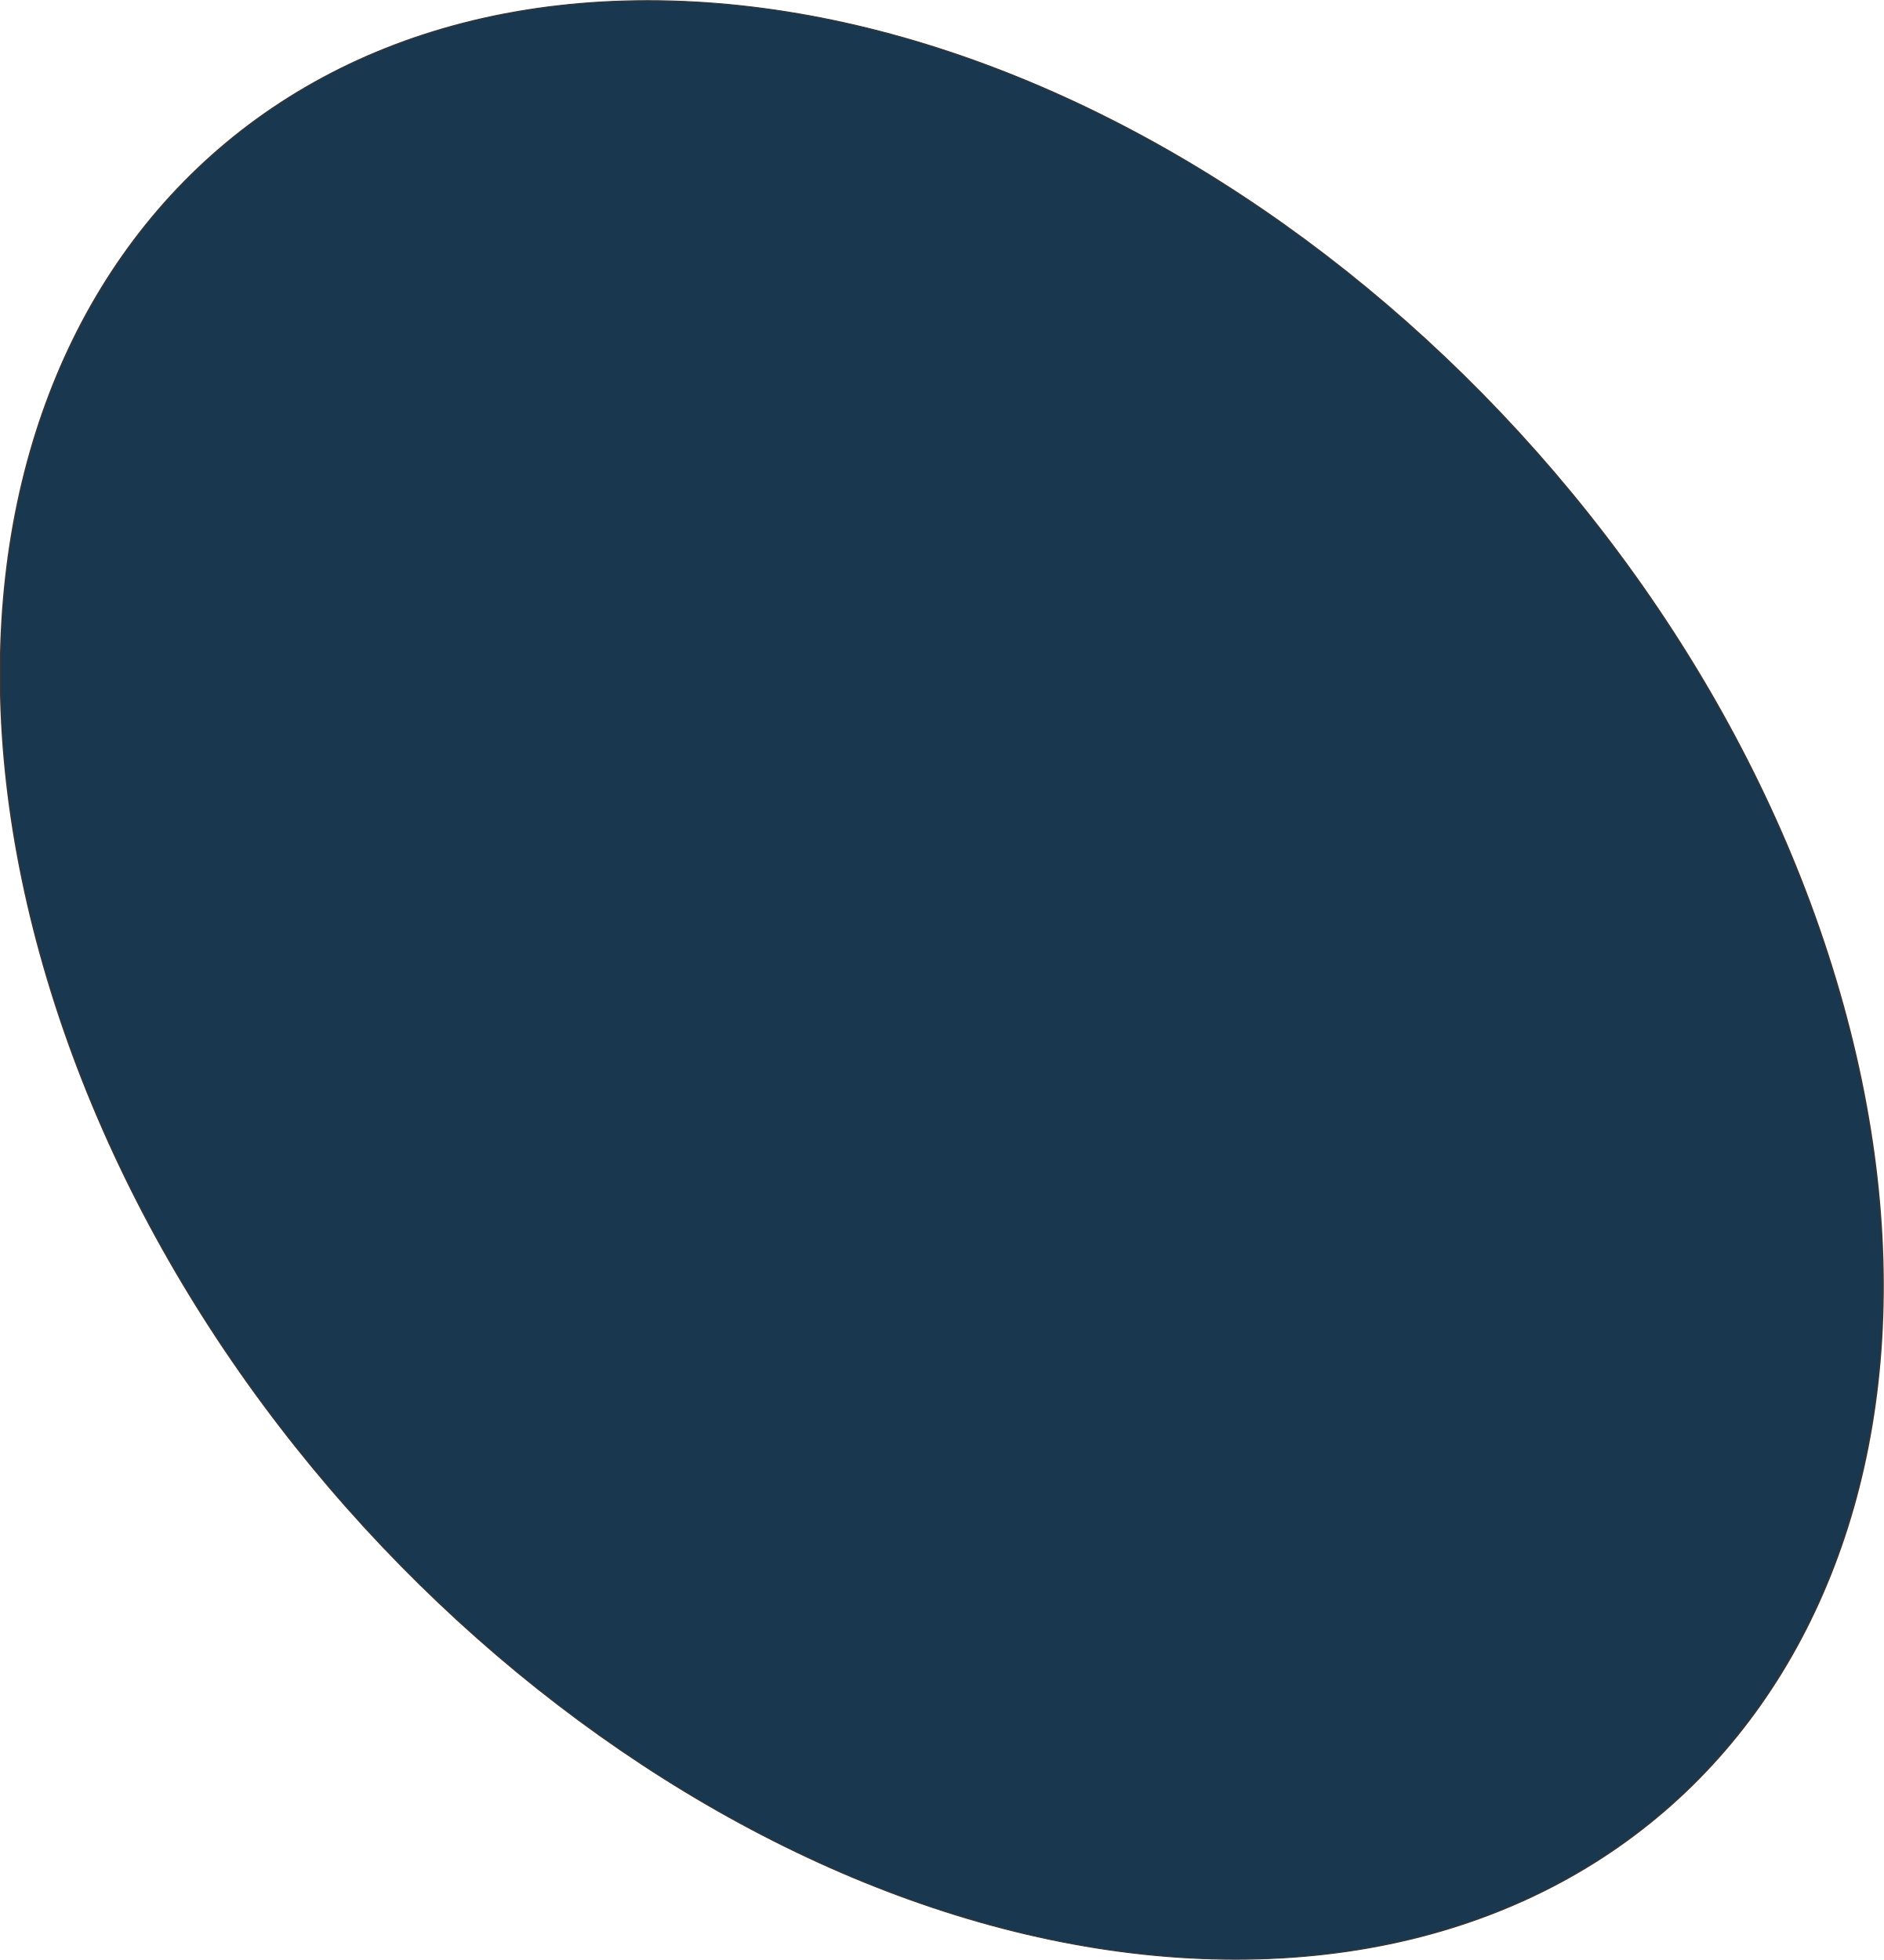
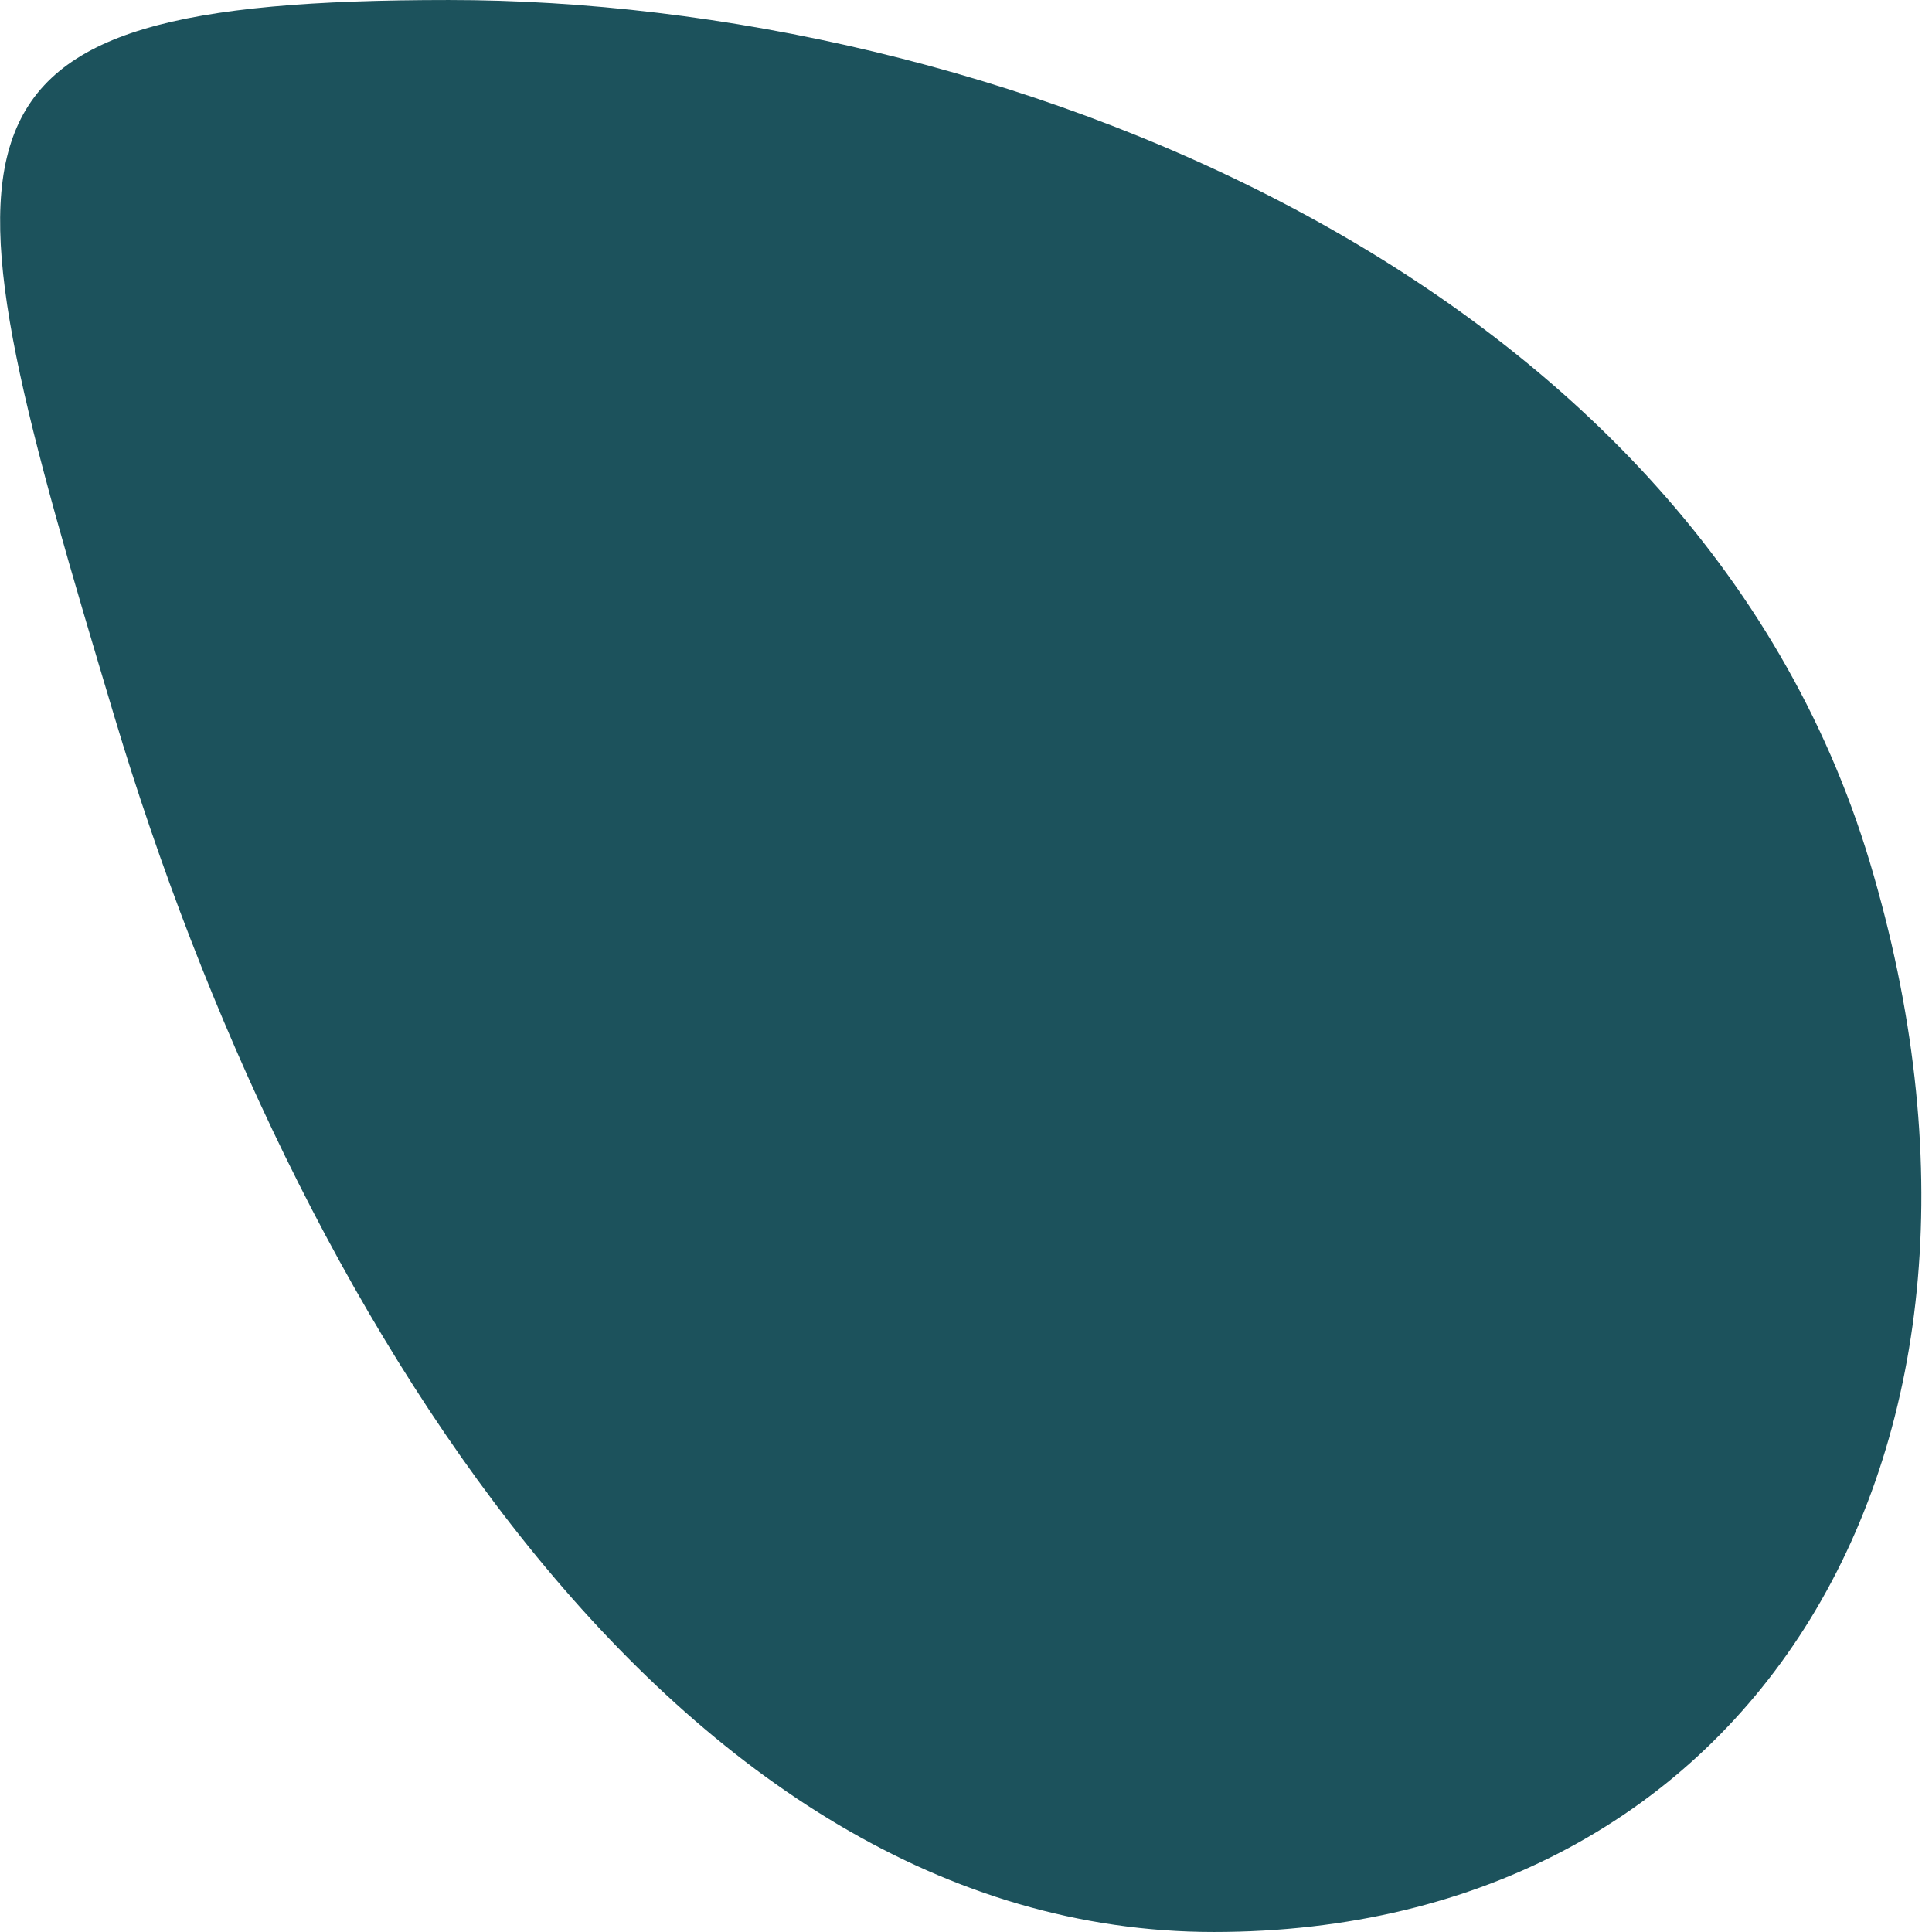
- <svg xmlns="http://www.w3.org/2000/svg" xml:space="preserve" width="6.626in" height="6.895in" version="1.1" style="shape-rendering:geometricPrecision; text-rendering:geometricPrecision; image-rendering:optimizeQuality; fill-rule:evenodd; clip-rule:evenodd" viewBox="0 0 6389 6648">
+ <svg xmlns="http://www.w3.org/2000/svg" xml:space="preserve" width="6.187in" height="6.221in" version="1.1" style="shape-rendering:geometricPrecision; text-rendering:geometricPrecision; image-rendering:optimizeQuality; fill-rule:evenodd; clip-rule:evenodd" viewBox="0 0 6204 6238">
  <defs>
    <style type="text/css">
   
-     .str0 {stroke:#373435;stroke-width:2.893}
-     .fil0 {fill:#19374F}
+     .fil0 {fill:#1C525C}
   
  </style>
  </defs>
  <g id="Layer_x0020_1">
-     <ellipse class="fil0 str0" transform="matrix(1.71322 -0 0.321359 1.07124 3194.49 3323.84)" rx="1770" ry="3101" />
+     <path class="fil0" d="M1449 0c1742,0 4015,874 4588,2783 572,1908 -376,3455 -2118,3455 -1742,0 -2977,-2014 -3549,-3922 -572,-1908 -663,-2316 1079,-2316z" />
  </g>
</svg>
